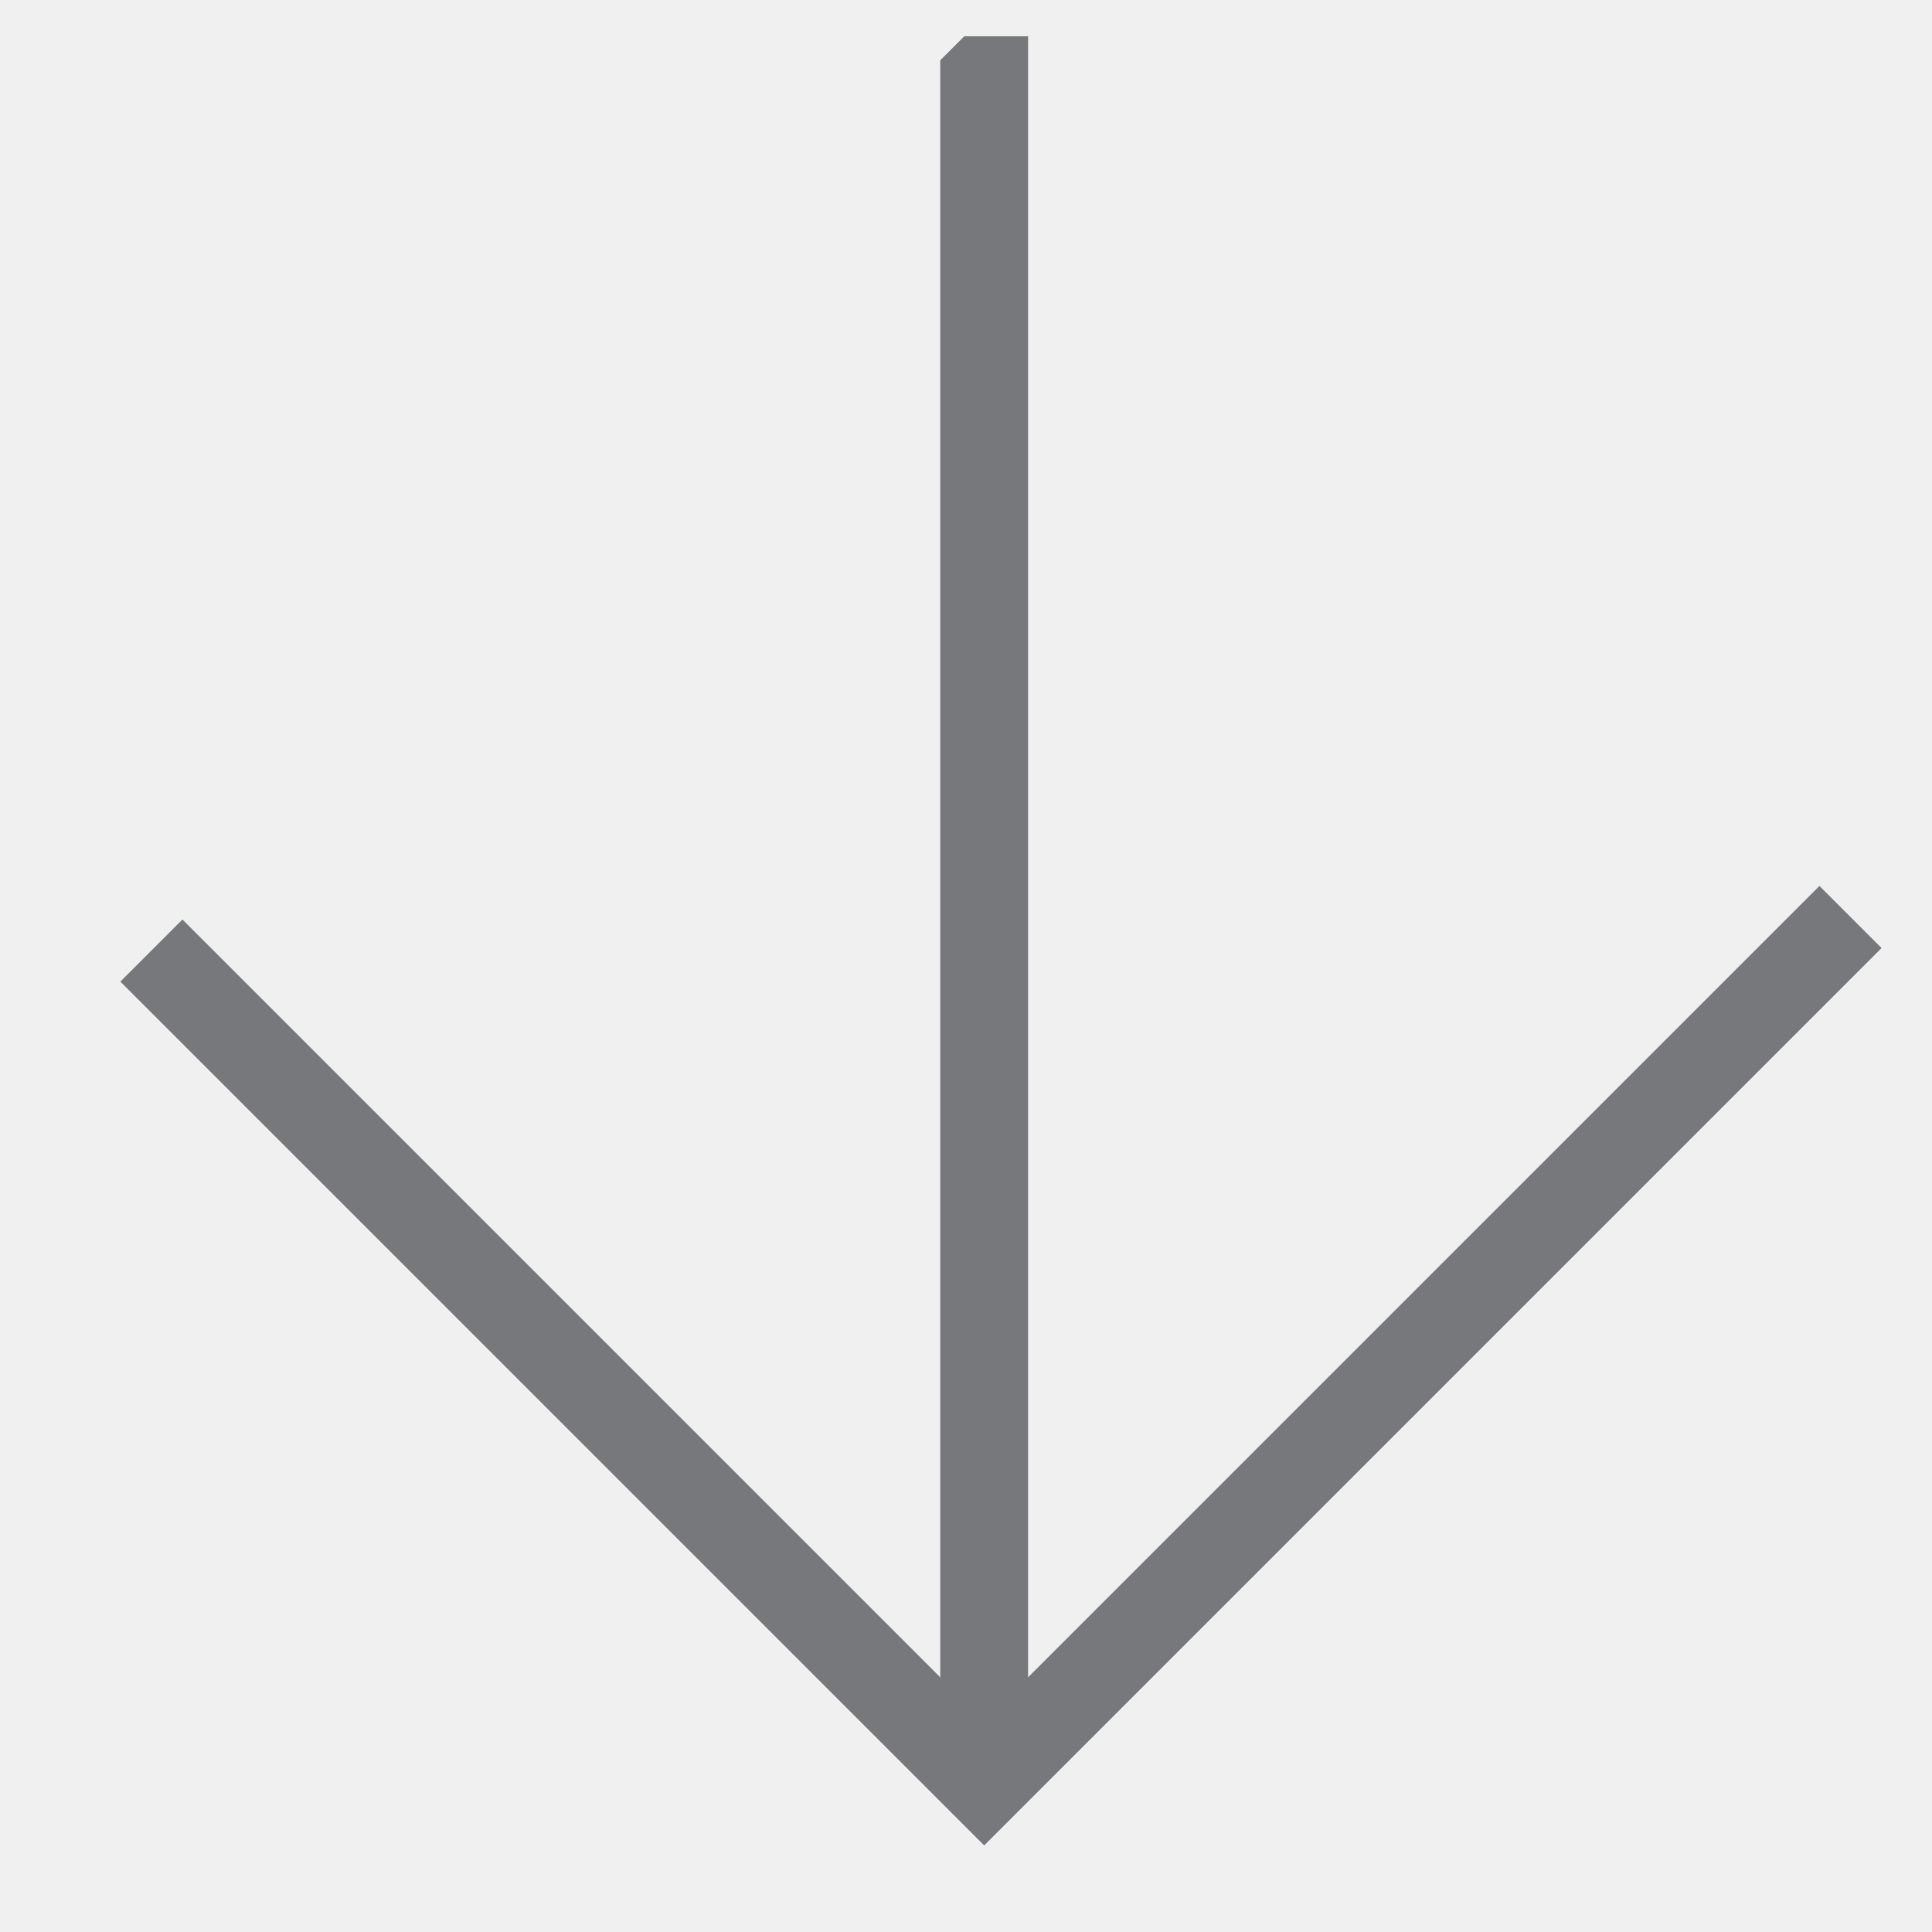
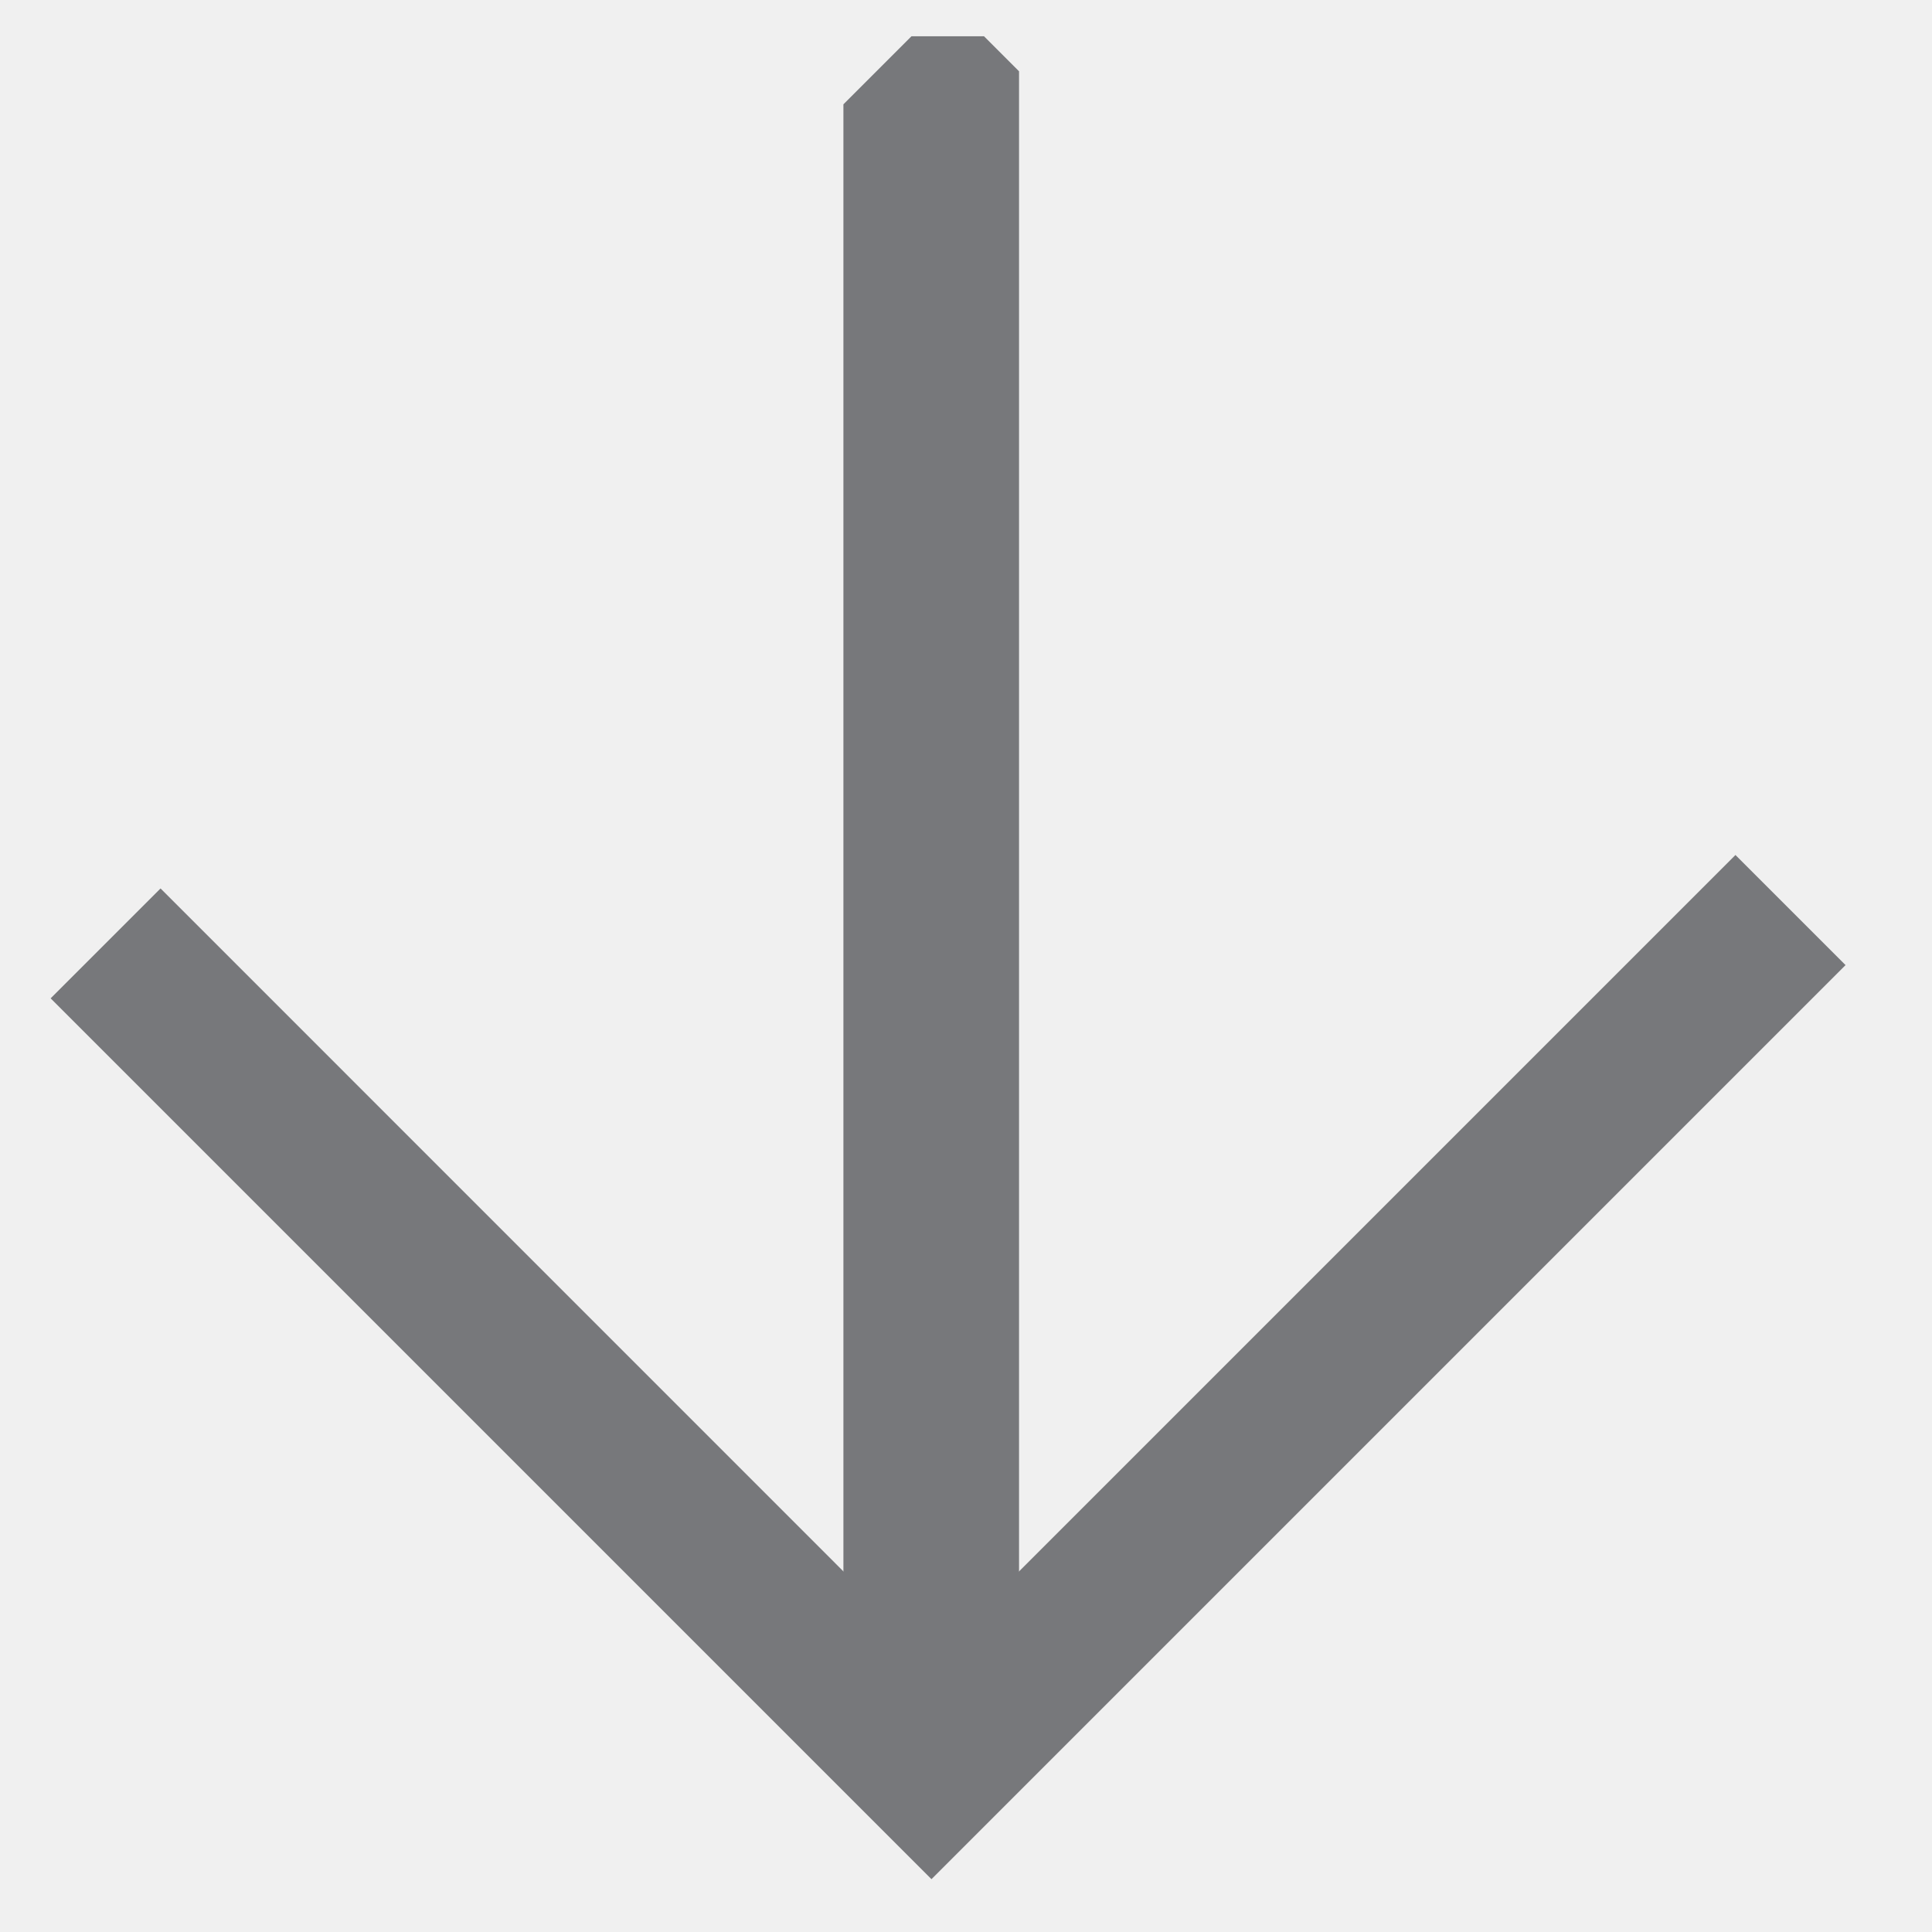
<svg xmlns="http://www.w3.org/2000/svg" width="22" height="22" viewBox="0 0 22 22" fill="none">
-   <g clip-path="url(#clip0_350_1651)">
-     <path d="M11.207 20.307L11.207 0.413" stroke="#77787B" strokeWidth="2" stroke-miterlimit="10" />
-     <path d="M21.072 10.442L11.207 20.307L1.724 10.824" stroke="#77787B" strokeWidth="2" stroke-miterlimit="10" />
+   <g clip-path="url(#clip0_1_166)">
+     <path d="M10.604 20.307L10.604 0.413" stroke="#77787B" stroke-width="2" stroke-miterlimit="10" />
+     <path d="M20.469 10.443L10.604 20.308L1.121 10.824" stroke="#77787B" stroke-width="2" stroke-miterlimit="10" />
  </g>
  <defs>
-     <clipPath id="clip0_350_1651">
-       <rect width="15.262" height="15" fill="white" transform="translate(22 10.6064) rotate(135)" />
+     <clipPath id="clip0_1_166">
+       <rect width="15.262" height="15" fill="white" transform="translate(21.3986 10.6066) rotate(135)" />
    </clipPath>
  </defs>
</svg>
